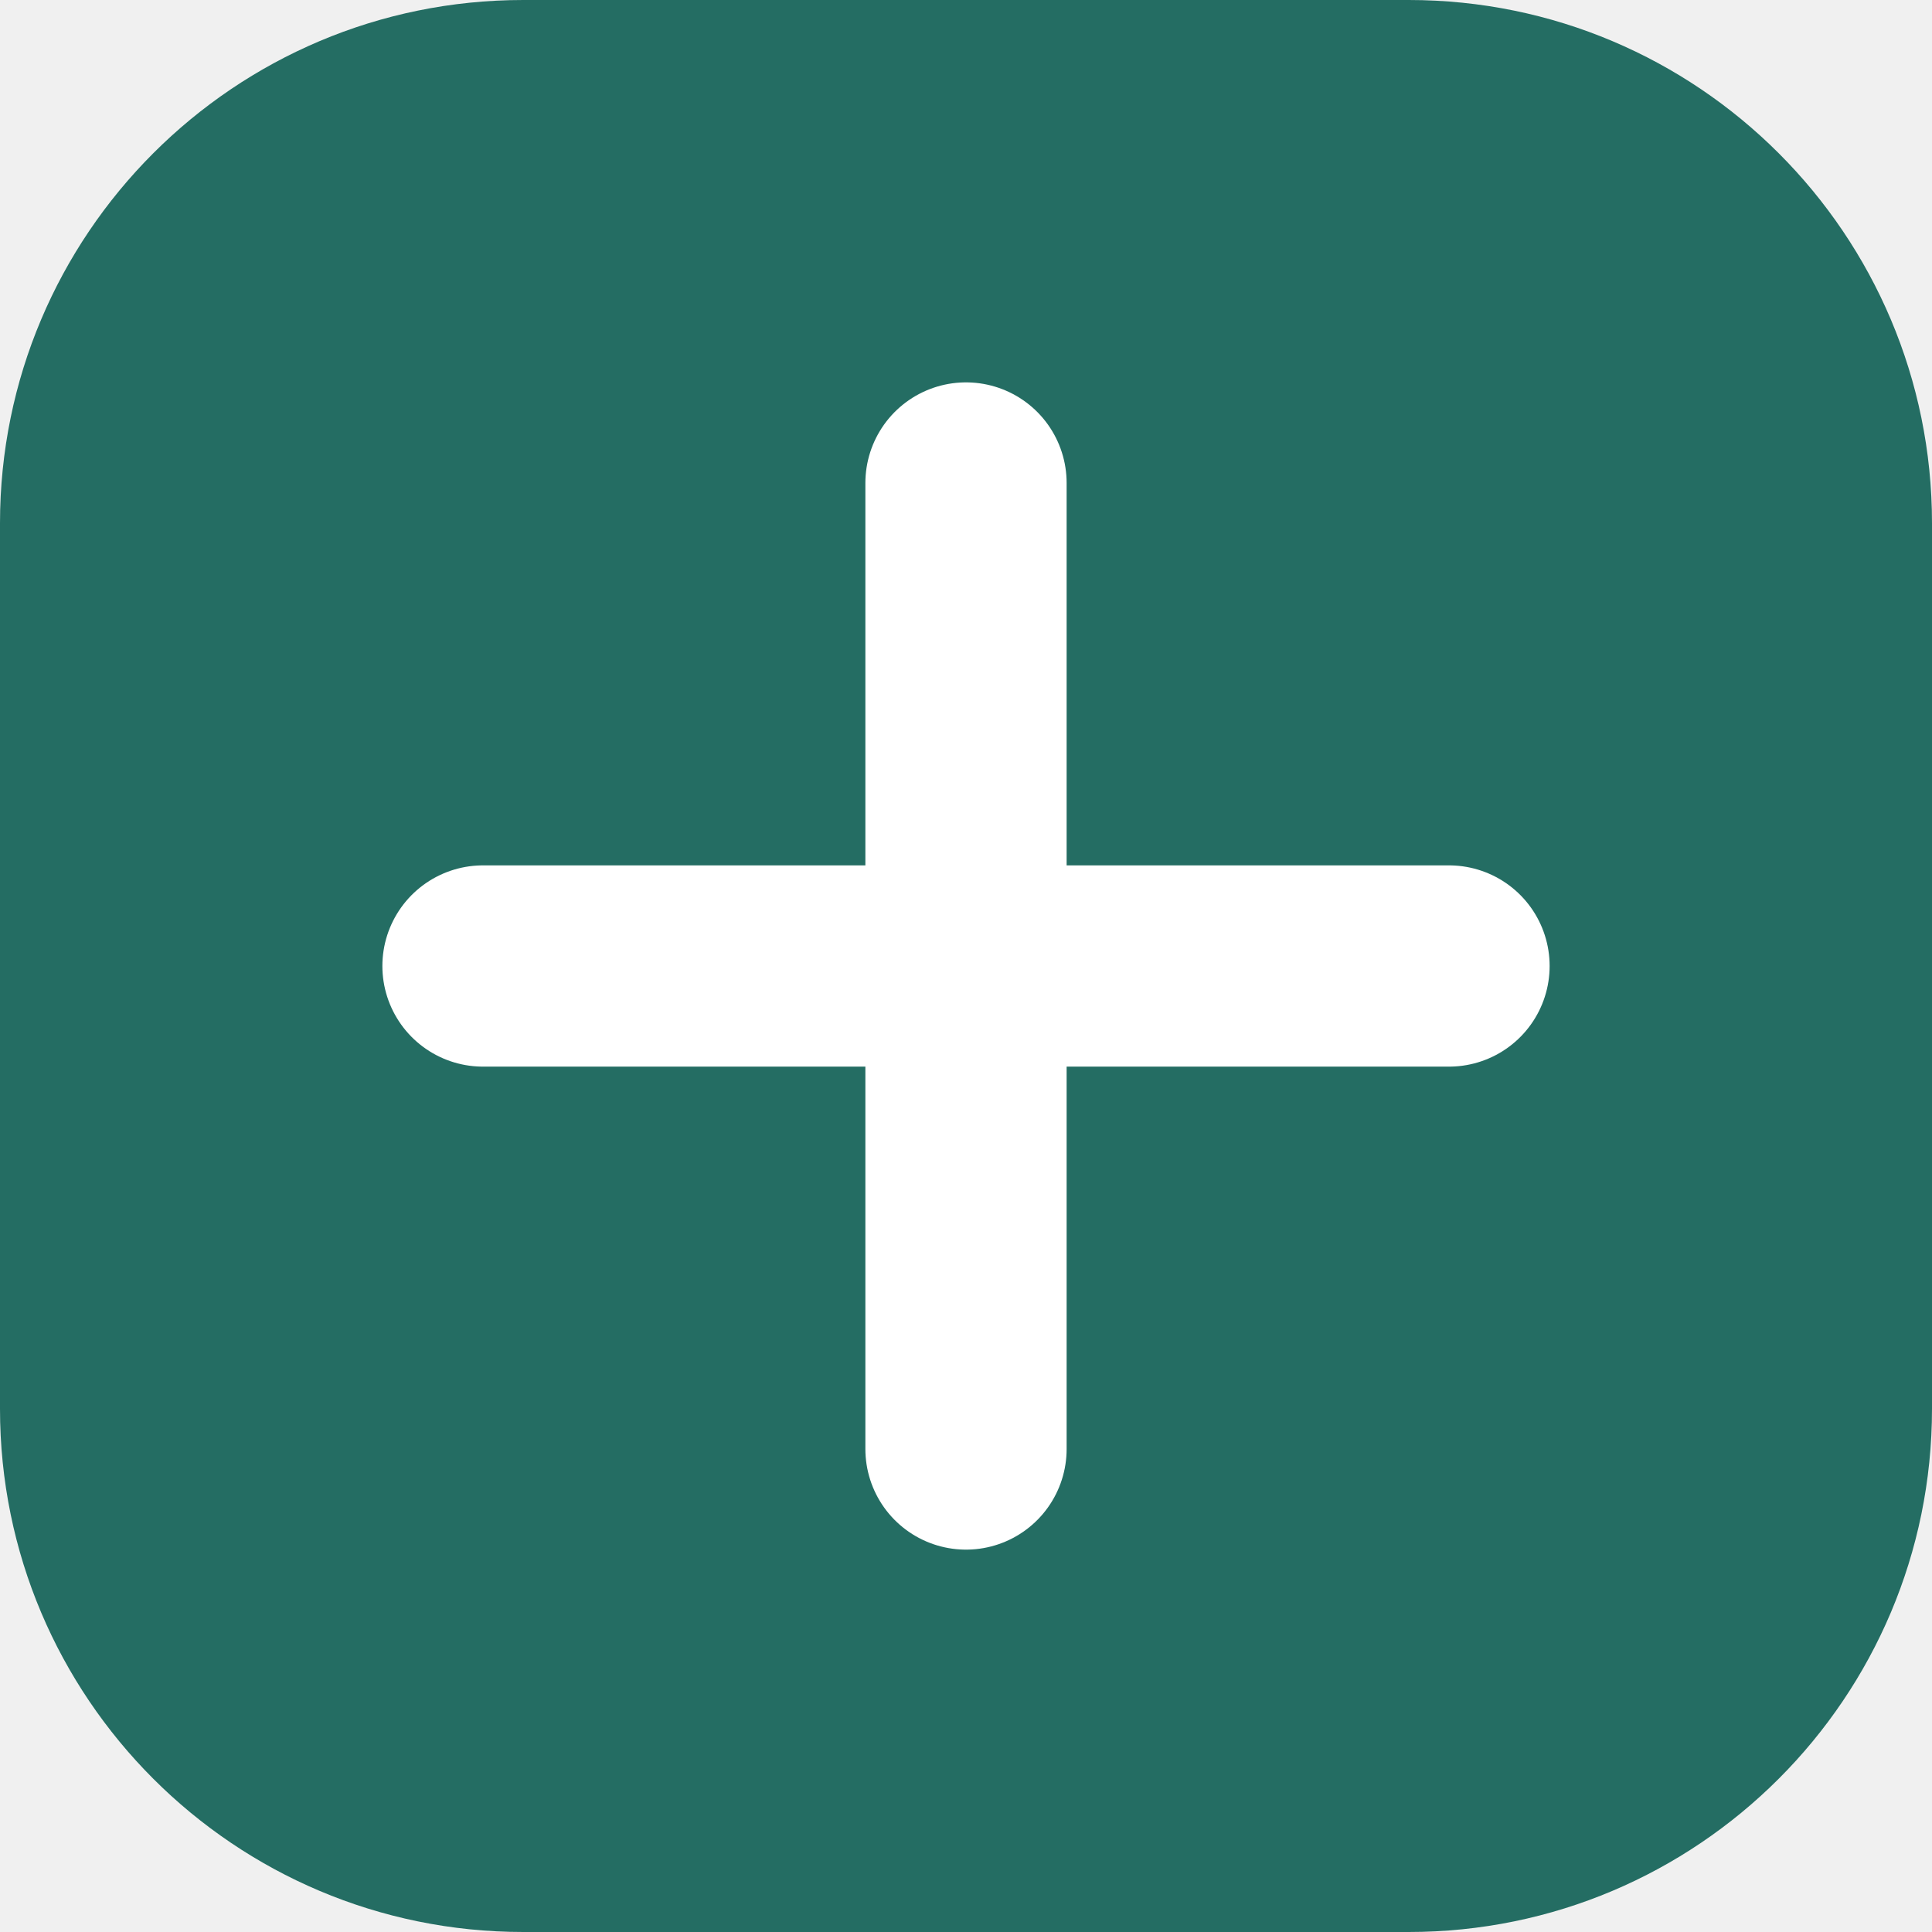
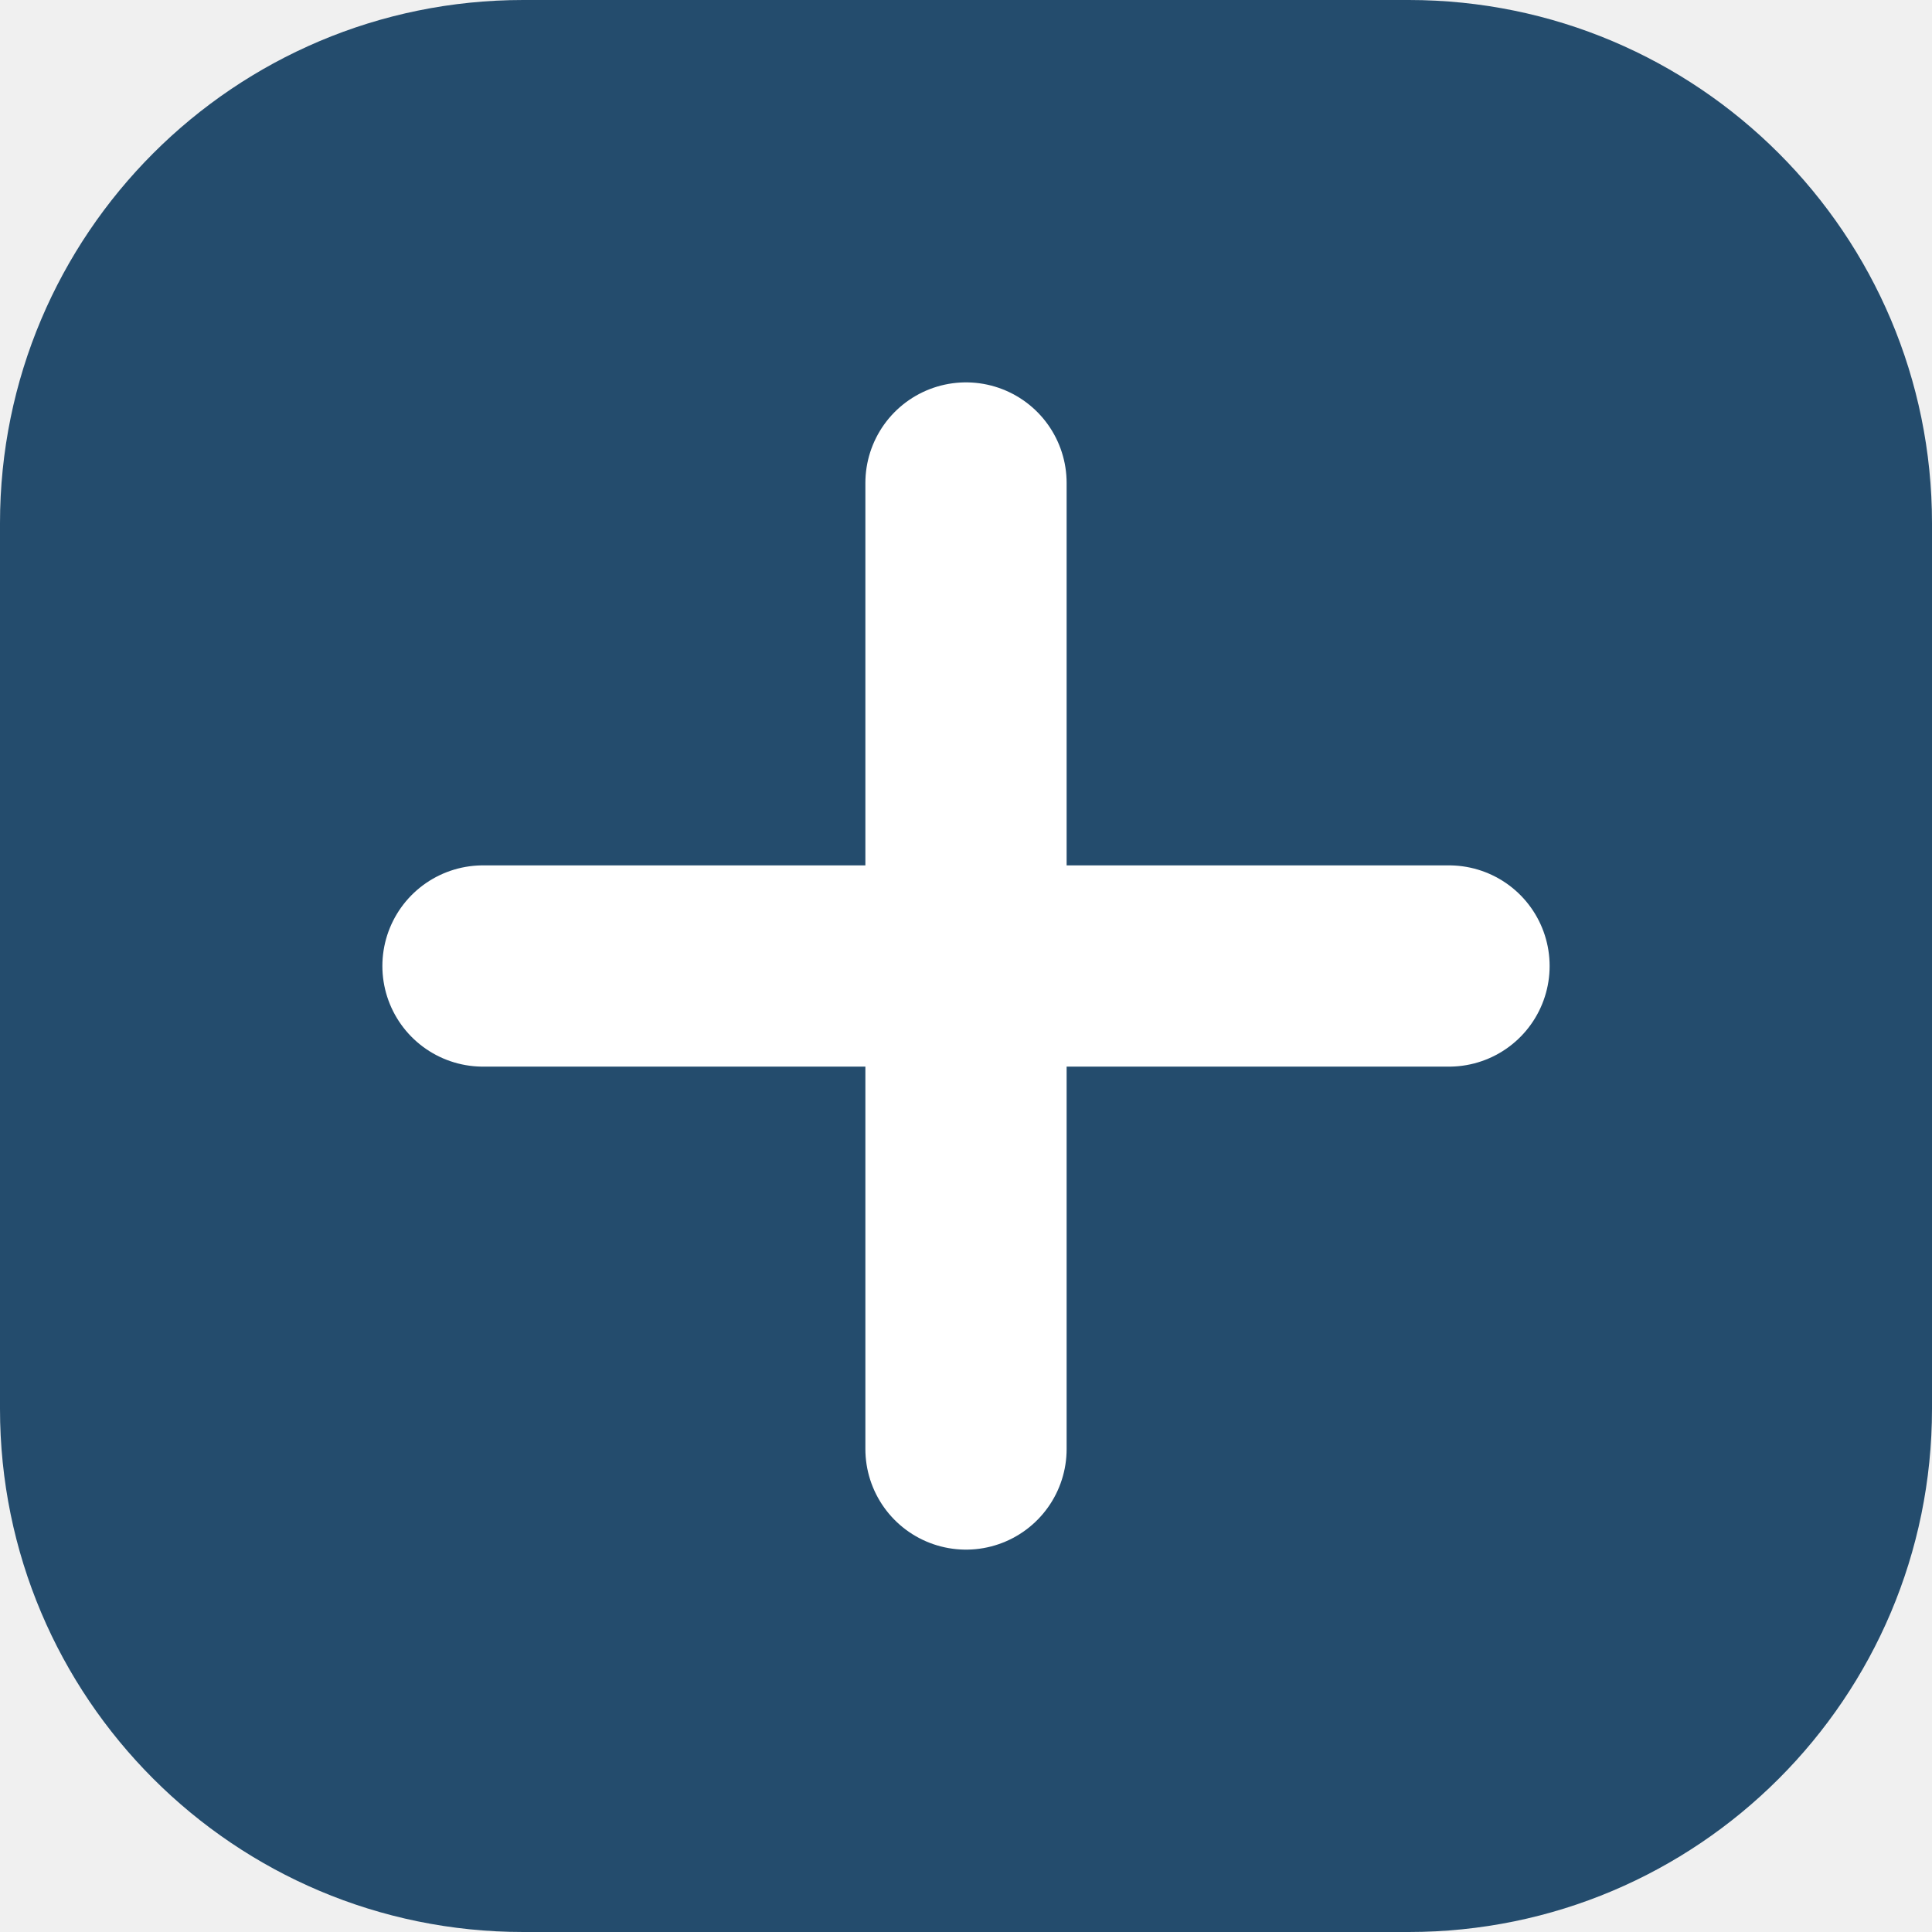
<svg xmlns="http://www.w3.org/2000/svg" viewBox="0 0 48 48">
-   <rect width="48" height="48" rx="13" fill="#246d63" />
+   <rect width="48" height="48" rx="13" fill="#244c6d" />
  <path d="M24 12v24M12 24h24" stroke="#fff" stroke-width="5" stroke-linecap="round" />
</svg>
